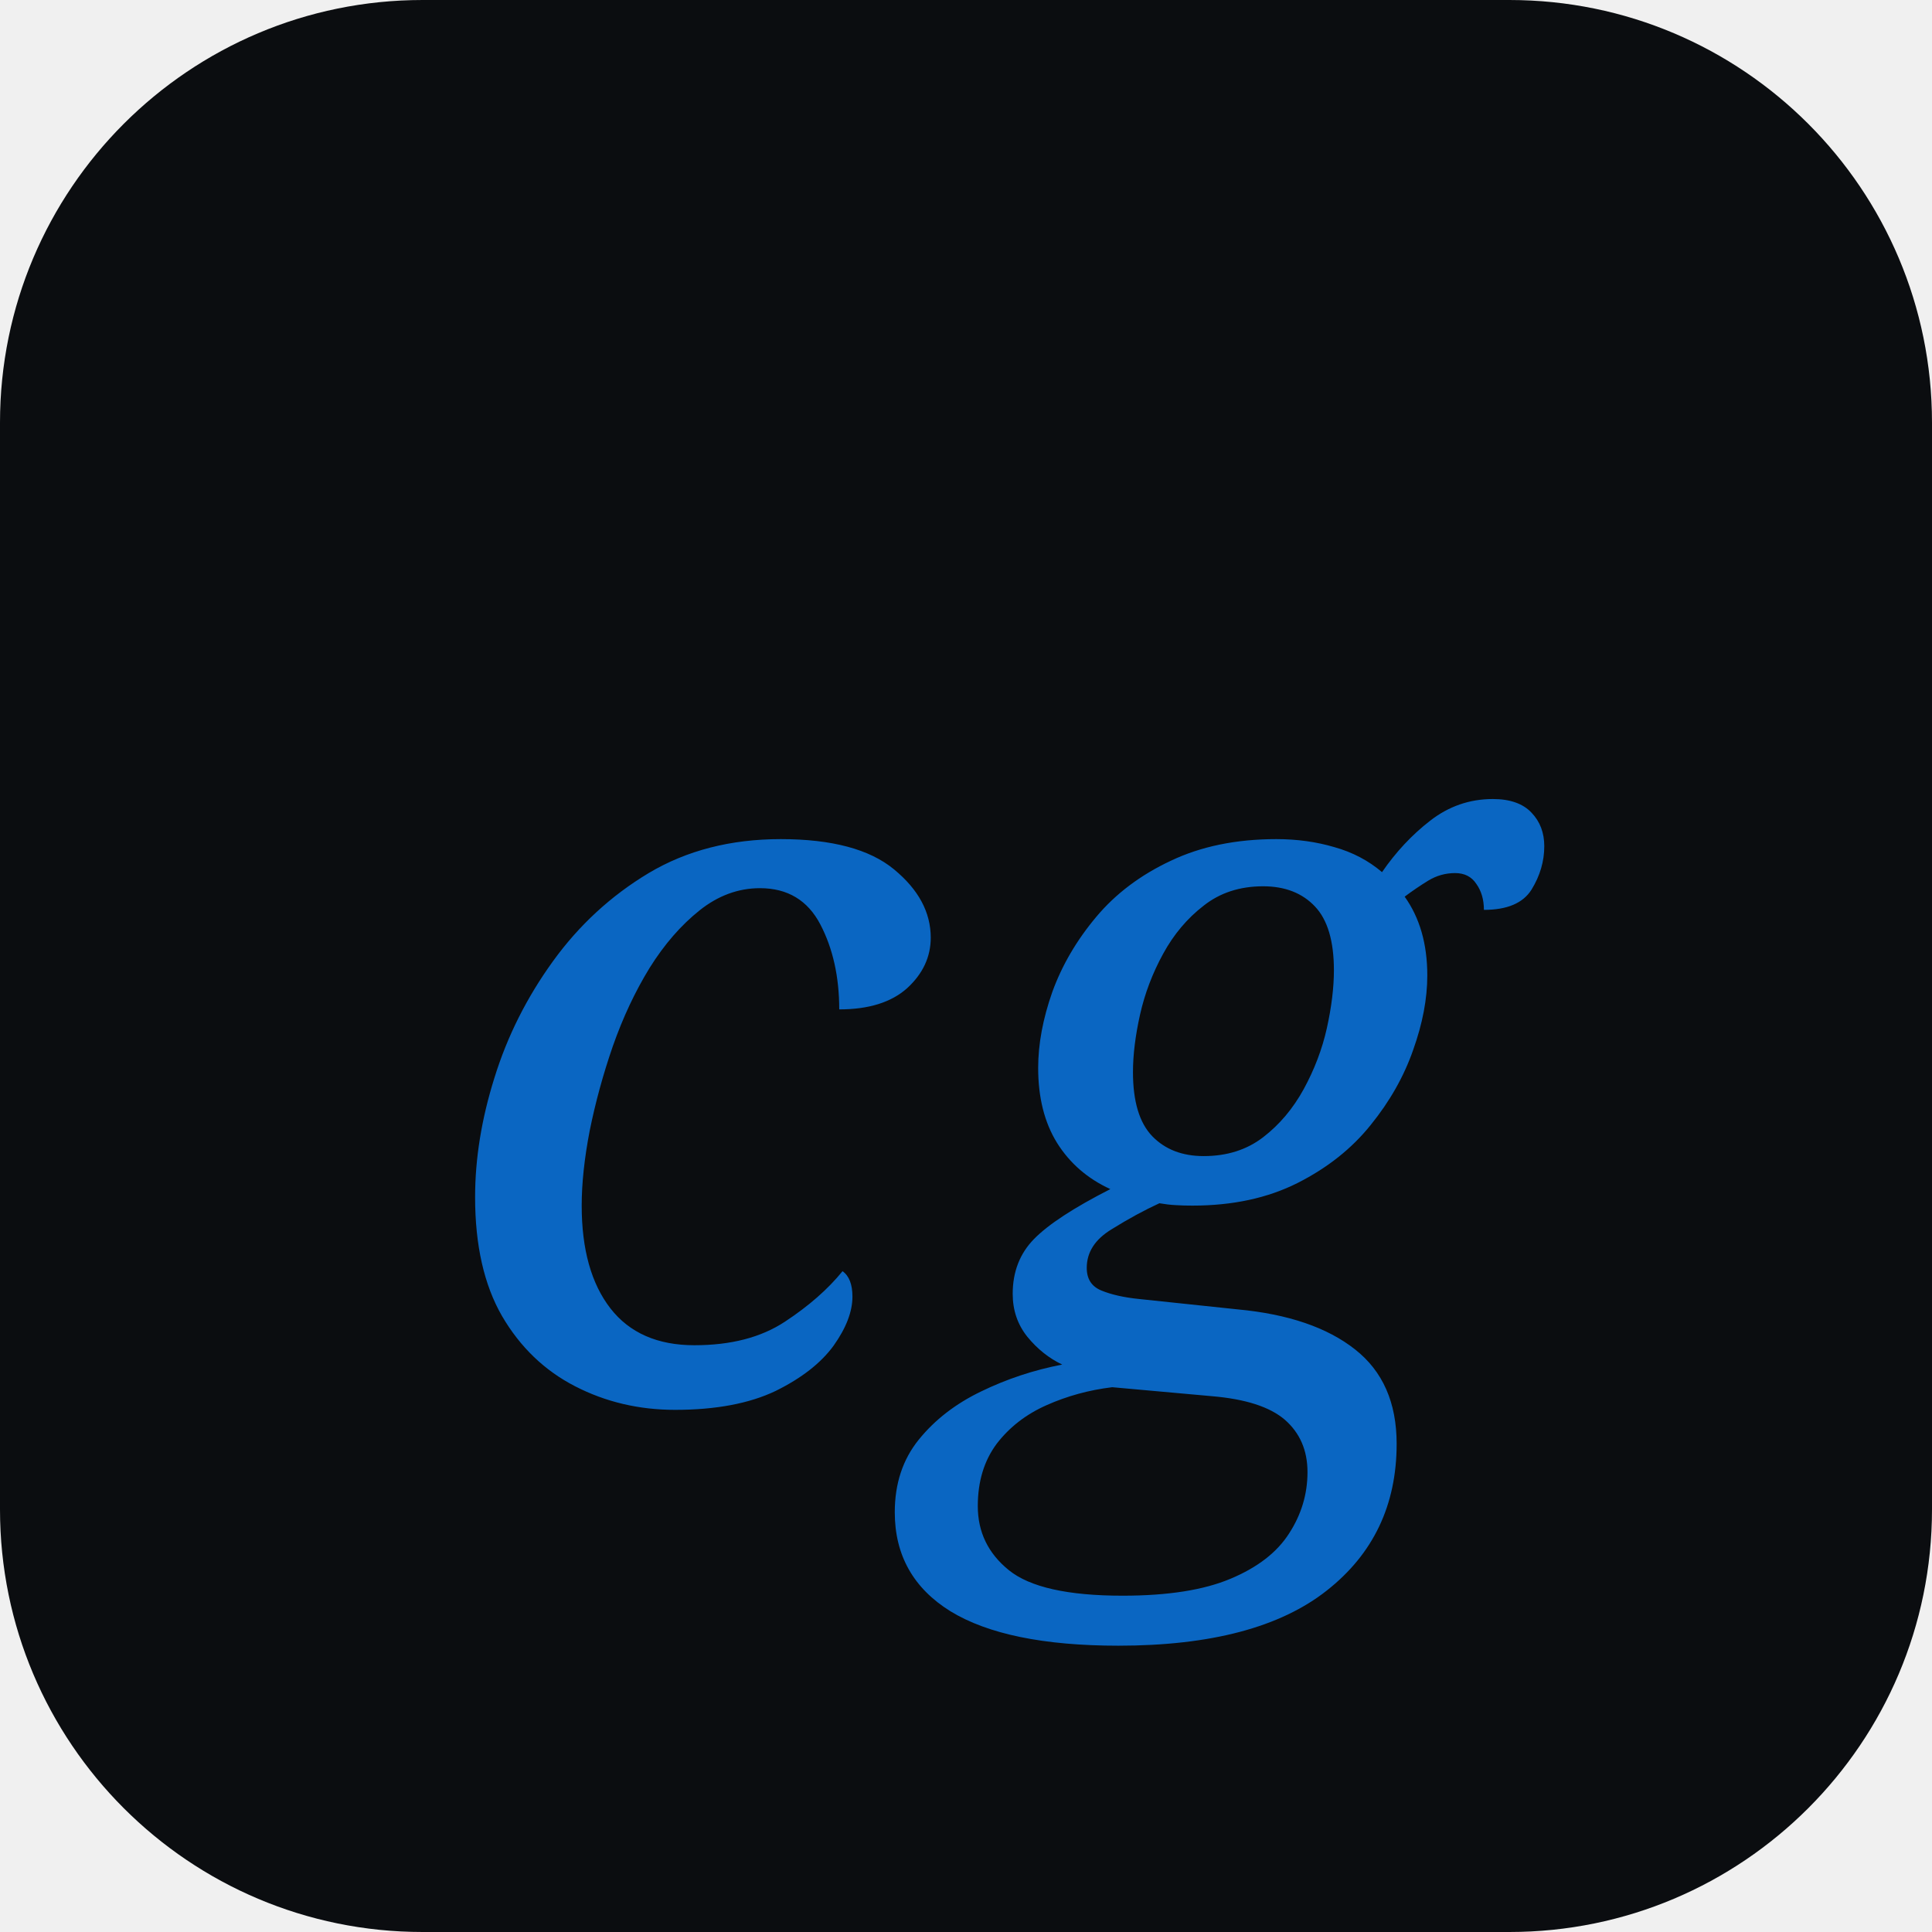
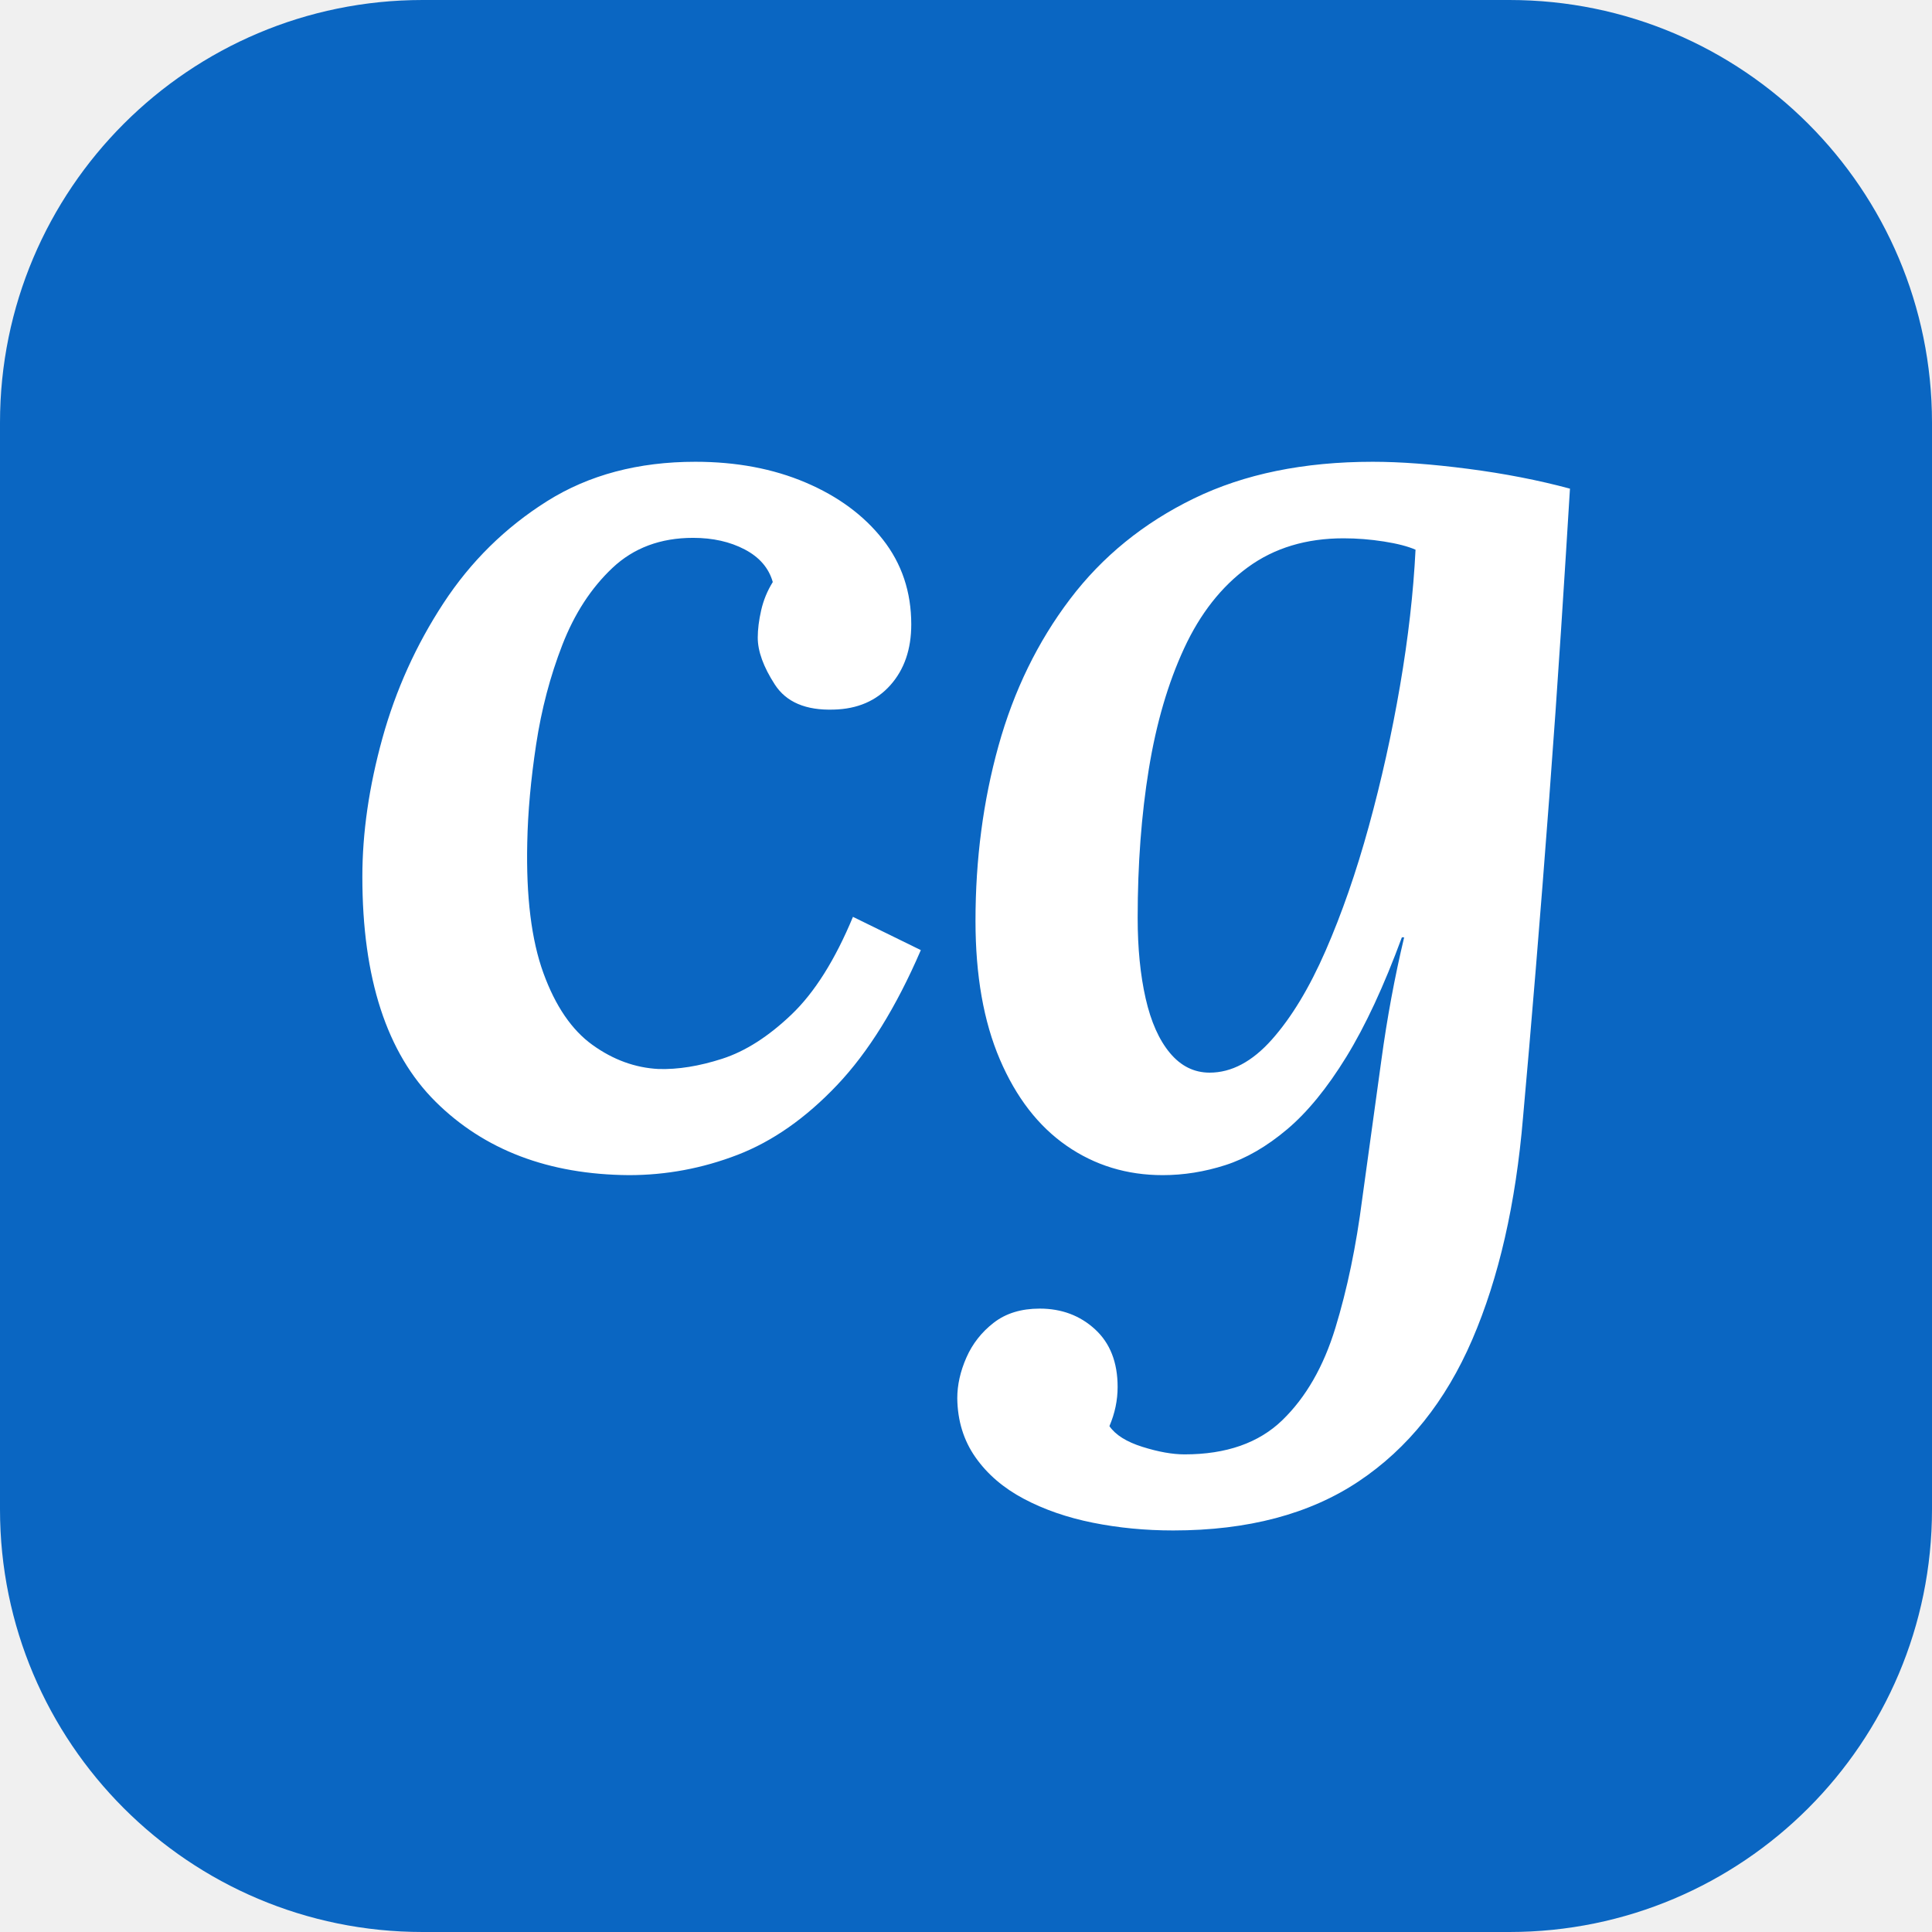
<svg xmlns="http://www.w3.org/2000/svg" viewBox="0 0 64 64">
-   <rect width="64" height="64" rx="14" fill="#0b0d10" />
-   <text x="50%" y="54%" text-anchor="middle" dominant-baseline="middle" font-family="Georgia, serif" font-style="italic" font-size="34" fill="#0a66c2">cg</text>
+   <rect width="64" height="64" rx="14" fill="#0a66c2" />
+   <g transform="translate(10.60 38.43) scale(0.04527)" fill="#ffffff">
+     <path d="M274.667 -511.0Q319.667 -511.0 355.333 -495.833Q391 -480.667 411.833 -454.167Q432.667 -427.667 432.667 -392Q432.667 -364.666 417.333 -347.5Q402 -330.333 376 -329.666Q345.333 -328.666 332.833 -348Q320.333 -367.333 320.333 -382.333Q320.333 -391.333 322.833 -402.333Q325.333 -413.333 331.333 -423.0Q326.999 -438.333 310.833 -446.833Q294.666 -455.333 273 -455.333Q237.333 -455.333 214 -433.333Q190.667 -411.333 177.334 -377Q164.001 -342.666 158.167 -304.166Q152.334 -265.667 151.667 -232.333Q150.334 -173 163.501 -136.834Q176.667 -100.667 199.334 -84.334Q222 -68.001 247.667 -66.668Q269 -66.001 294.333 -74.167Q319.666 -82.334 345 -106.501Q370.333 -130.667 390 -178L439.667 -153.667Q412.667 -91 378.333 -54.833Q344 -18.667 305.5 -3.833Q267 11.0 226 11.0Q138 10.333 84.5 -42.833Q31 -96.0 31 -207.333Q31 -255.667 45.666 -308.667Q60.333 -361.667 90.333 -407.5Q120.333 -453.333 166.167 -482.167Q212 -511.0 274.667 -511.0Z M624.334 271.0Q593.667 271.0 565.5 265.333Q537.333 259.667 515 247.833Q492.667 236 479.667 217.5Q466.667 199 466.333 174.333Q466.333 159.666 473 144.499Q479.667 129.333 493 118.999Q506.334 108.666 526.667 108.666Q550.667 108.666 567.167 123.833Q583.668 138.999 583.668 166Q583.668 180.666 577.668 194.666Q584.334 204.333 601.834 209.833Q619.334 215.333 632.667 215.333Q678.333 215.333 704.167 190.333Q730 165.333 742.999 122.833Q755.999 80.333 762.666 28.334Q770.333 -26.666 776.666 -73.166Q782.999 -119.665 793.333 -162.998H791.666Q772 -109.666 751 -75.499Q730 -41.333 707.666 -22.5Q685.333 -3.667 662.5 3.667Q639.667 11.0 616.667 11.0Q577.333 11.0 546.333 -10.5Q515.333 -32 497.5 -73.666Q479.666 -115.333 479.666 -175Q479.666 -242.667 496.5 -303.167Q513.333 -363.667 548.833 -410.5Q584.333 -457.333 639.5 -484.167Q694.666 -511.0 770.333 -511.0Q800.333 -511.0 840.166 -505.833Q880 -500.667 914.667 -491.333Q912 -447.334 908.167 -388.334Q904.334 -329.334 899.5 -265Q894.667 -200.667 889.667 -140Q884.667 -79.334 880.334 -31.334Q872.334 63.666 843.167 131.333Q814.001 199 760.167 235Q706.334 271.0 624.334 271.0ZM651 -64.001Q675 -64.001 696.5 -88.167Q718 -112.334 735.833 -153.167Q753.666 -194 767.499 -244.334Q781.333 -294.667 790.333 -347.167Q799.333 -399.666 801.666 -446.666Q793.333 -450.333 778.499 -452.666Q763.666 -454.999 749 -454.999Q708.0 -454.999 679 -433.833Q650 -412.666 632.334 -374.5Q614.667 -336.333 606.501 -286.167Q598.334 -236 598.334 -177.333Q598.334 -144 604.167 -118.333Q610.001 -92.667 622.001 -78.334Q634.001 -64.001 651 -64.001Z" />
+   </g>
</svg>
